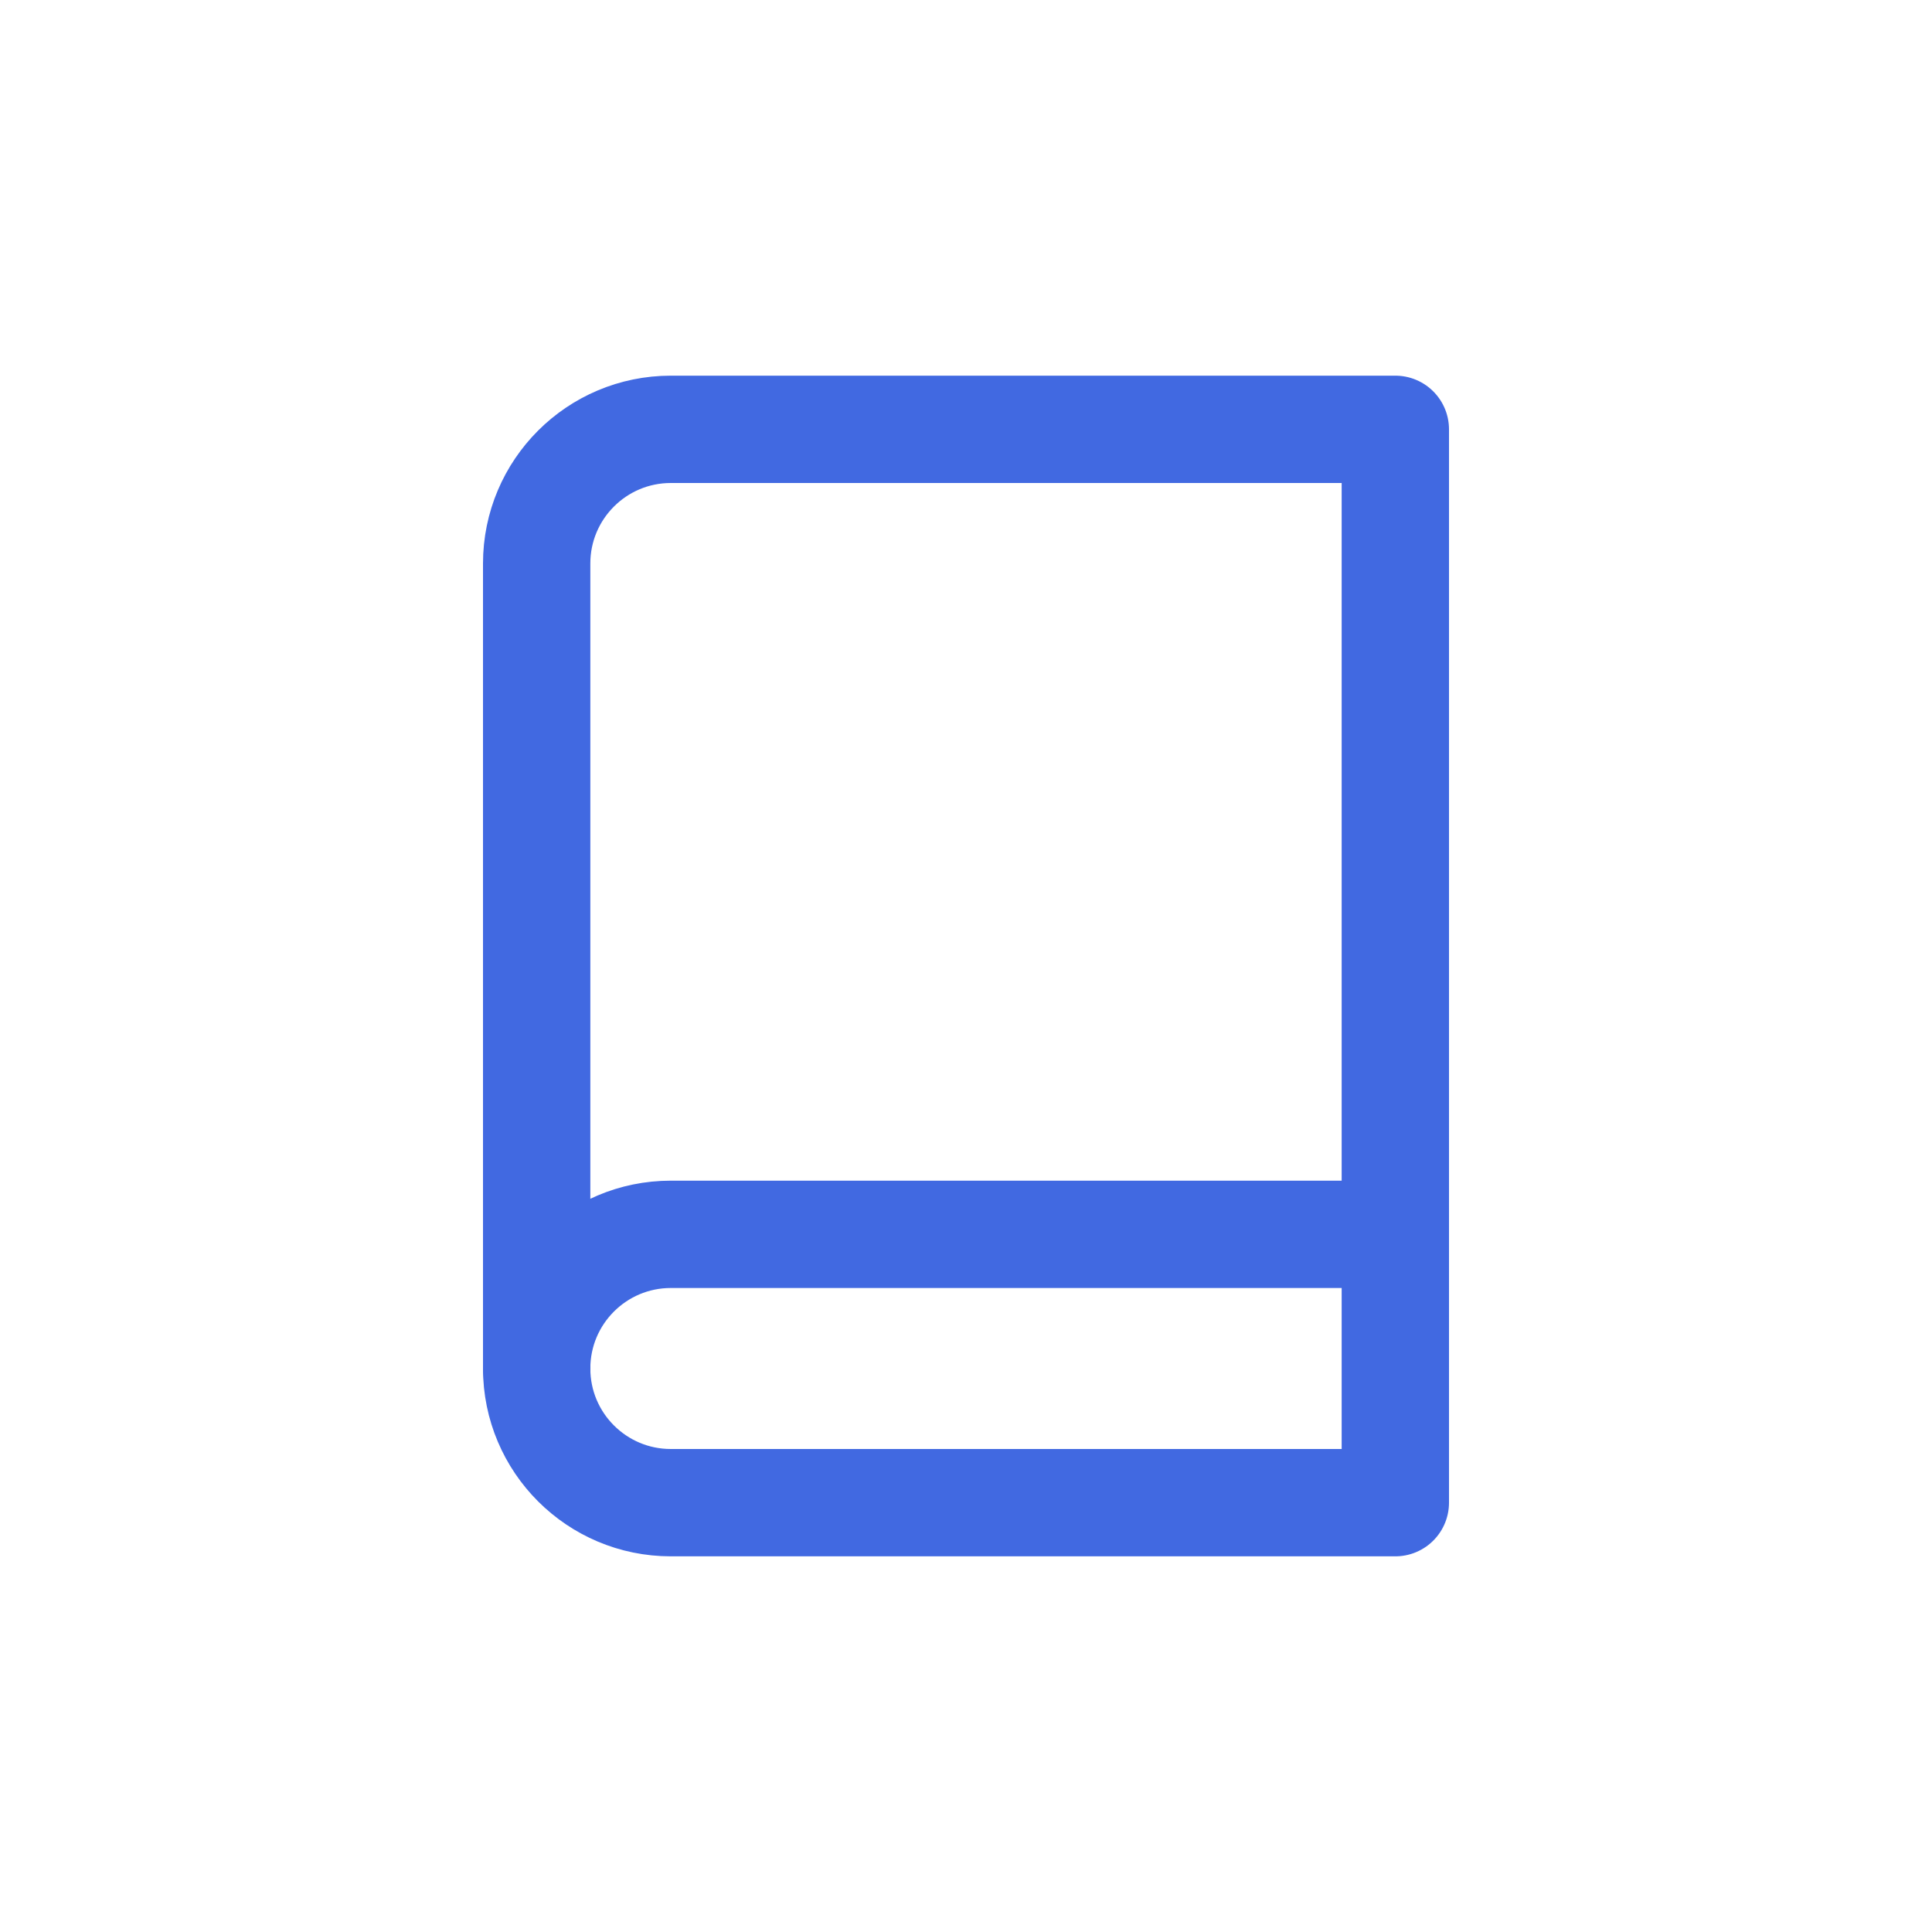
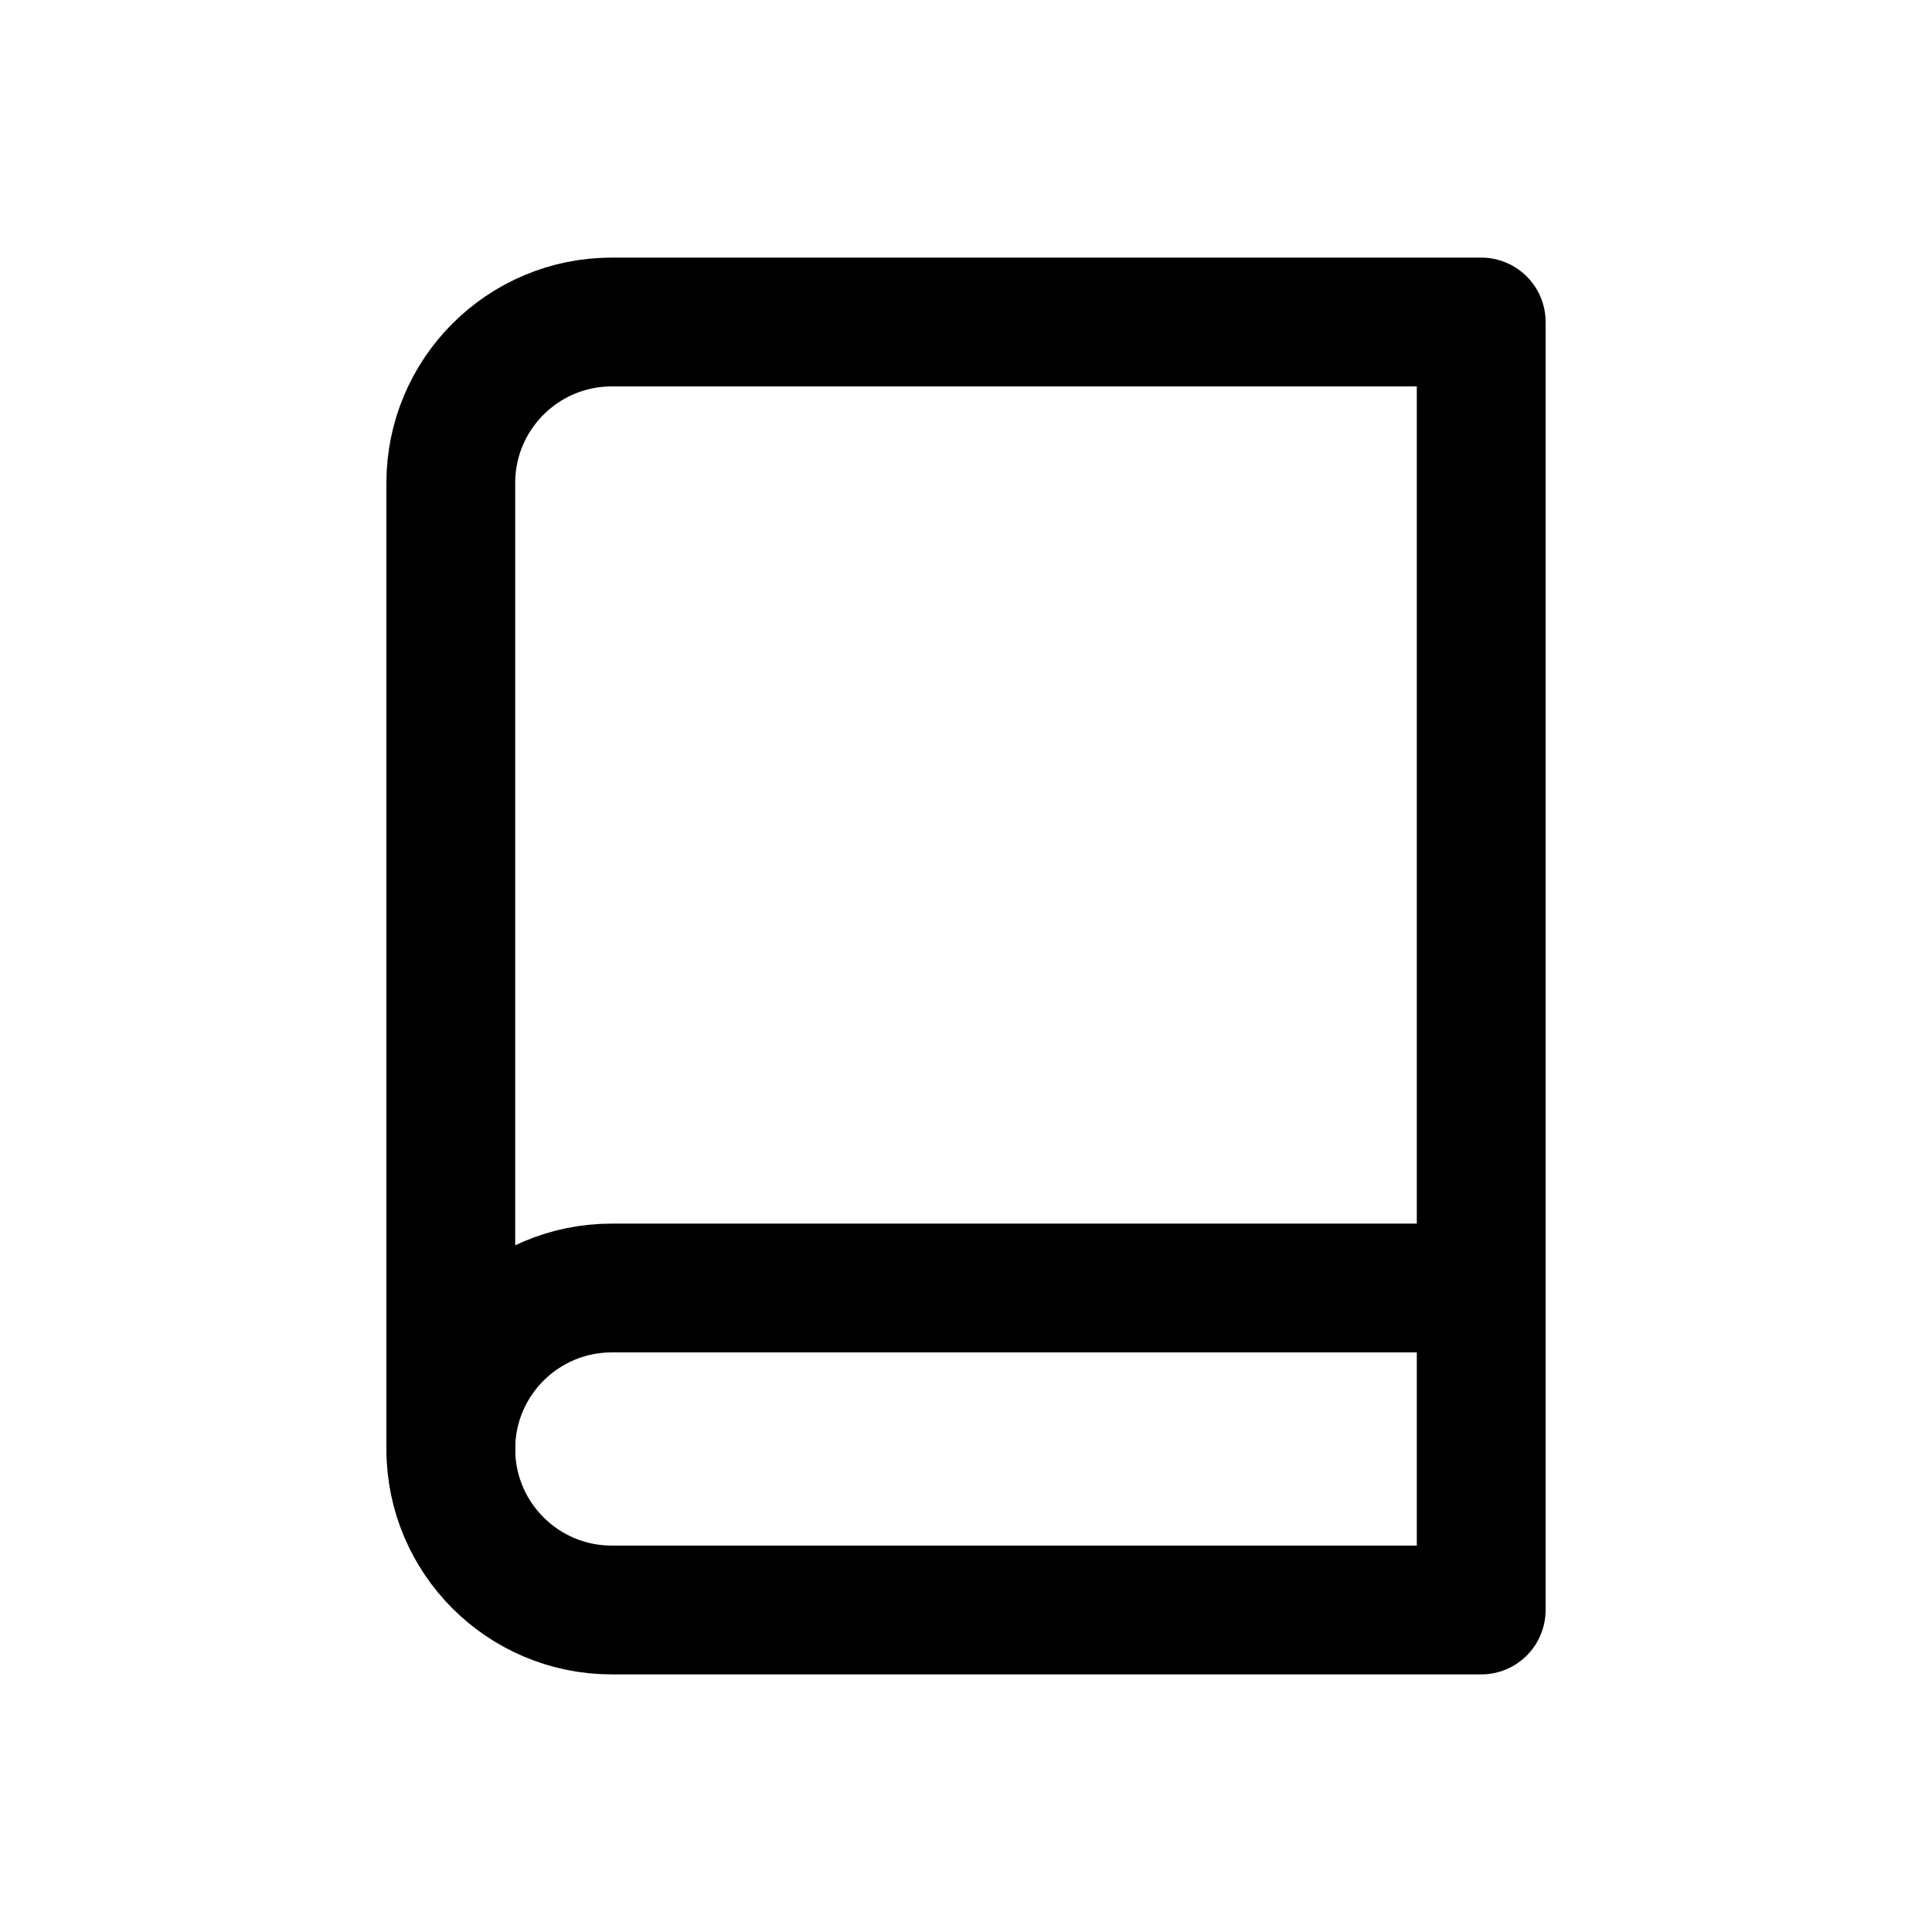
- <svg xmlns="http://www.w3.org/2000/svg" width="256" height="256" viewBox="-6 -6 36 36" fill="none" stroke="black" stroke-width="2" stroke-linecap="round" stroke-linejoin="round" class="feather feather-book" style="stroke: rgb(65, 105, 225);">
+ <svg xmlns="http://www.w3.org/2000/svg" width="256" height="256" viewBox="-3 -3 30 30" fill="none" stroke="black" stroke-width="2" stroke-linecap="round" stroke-linejoin="round" class="feather feather-book" style="black">
  <path d="M4 19.5A2.5 2.5 0 0 1 6.5 17H20" />
  <path d="M6.5 2H20v20H6.5A2.5 2.5 0 0 1 4 19.5v-15A2.5 2.5 0 0 1 6.5 2z" />
</svg>
